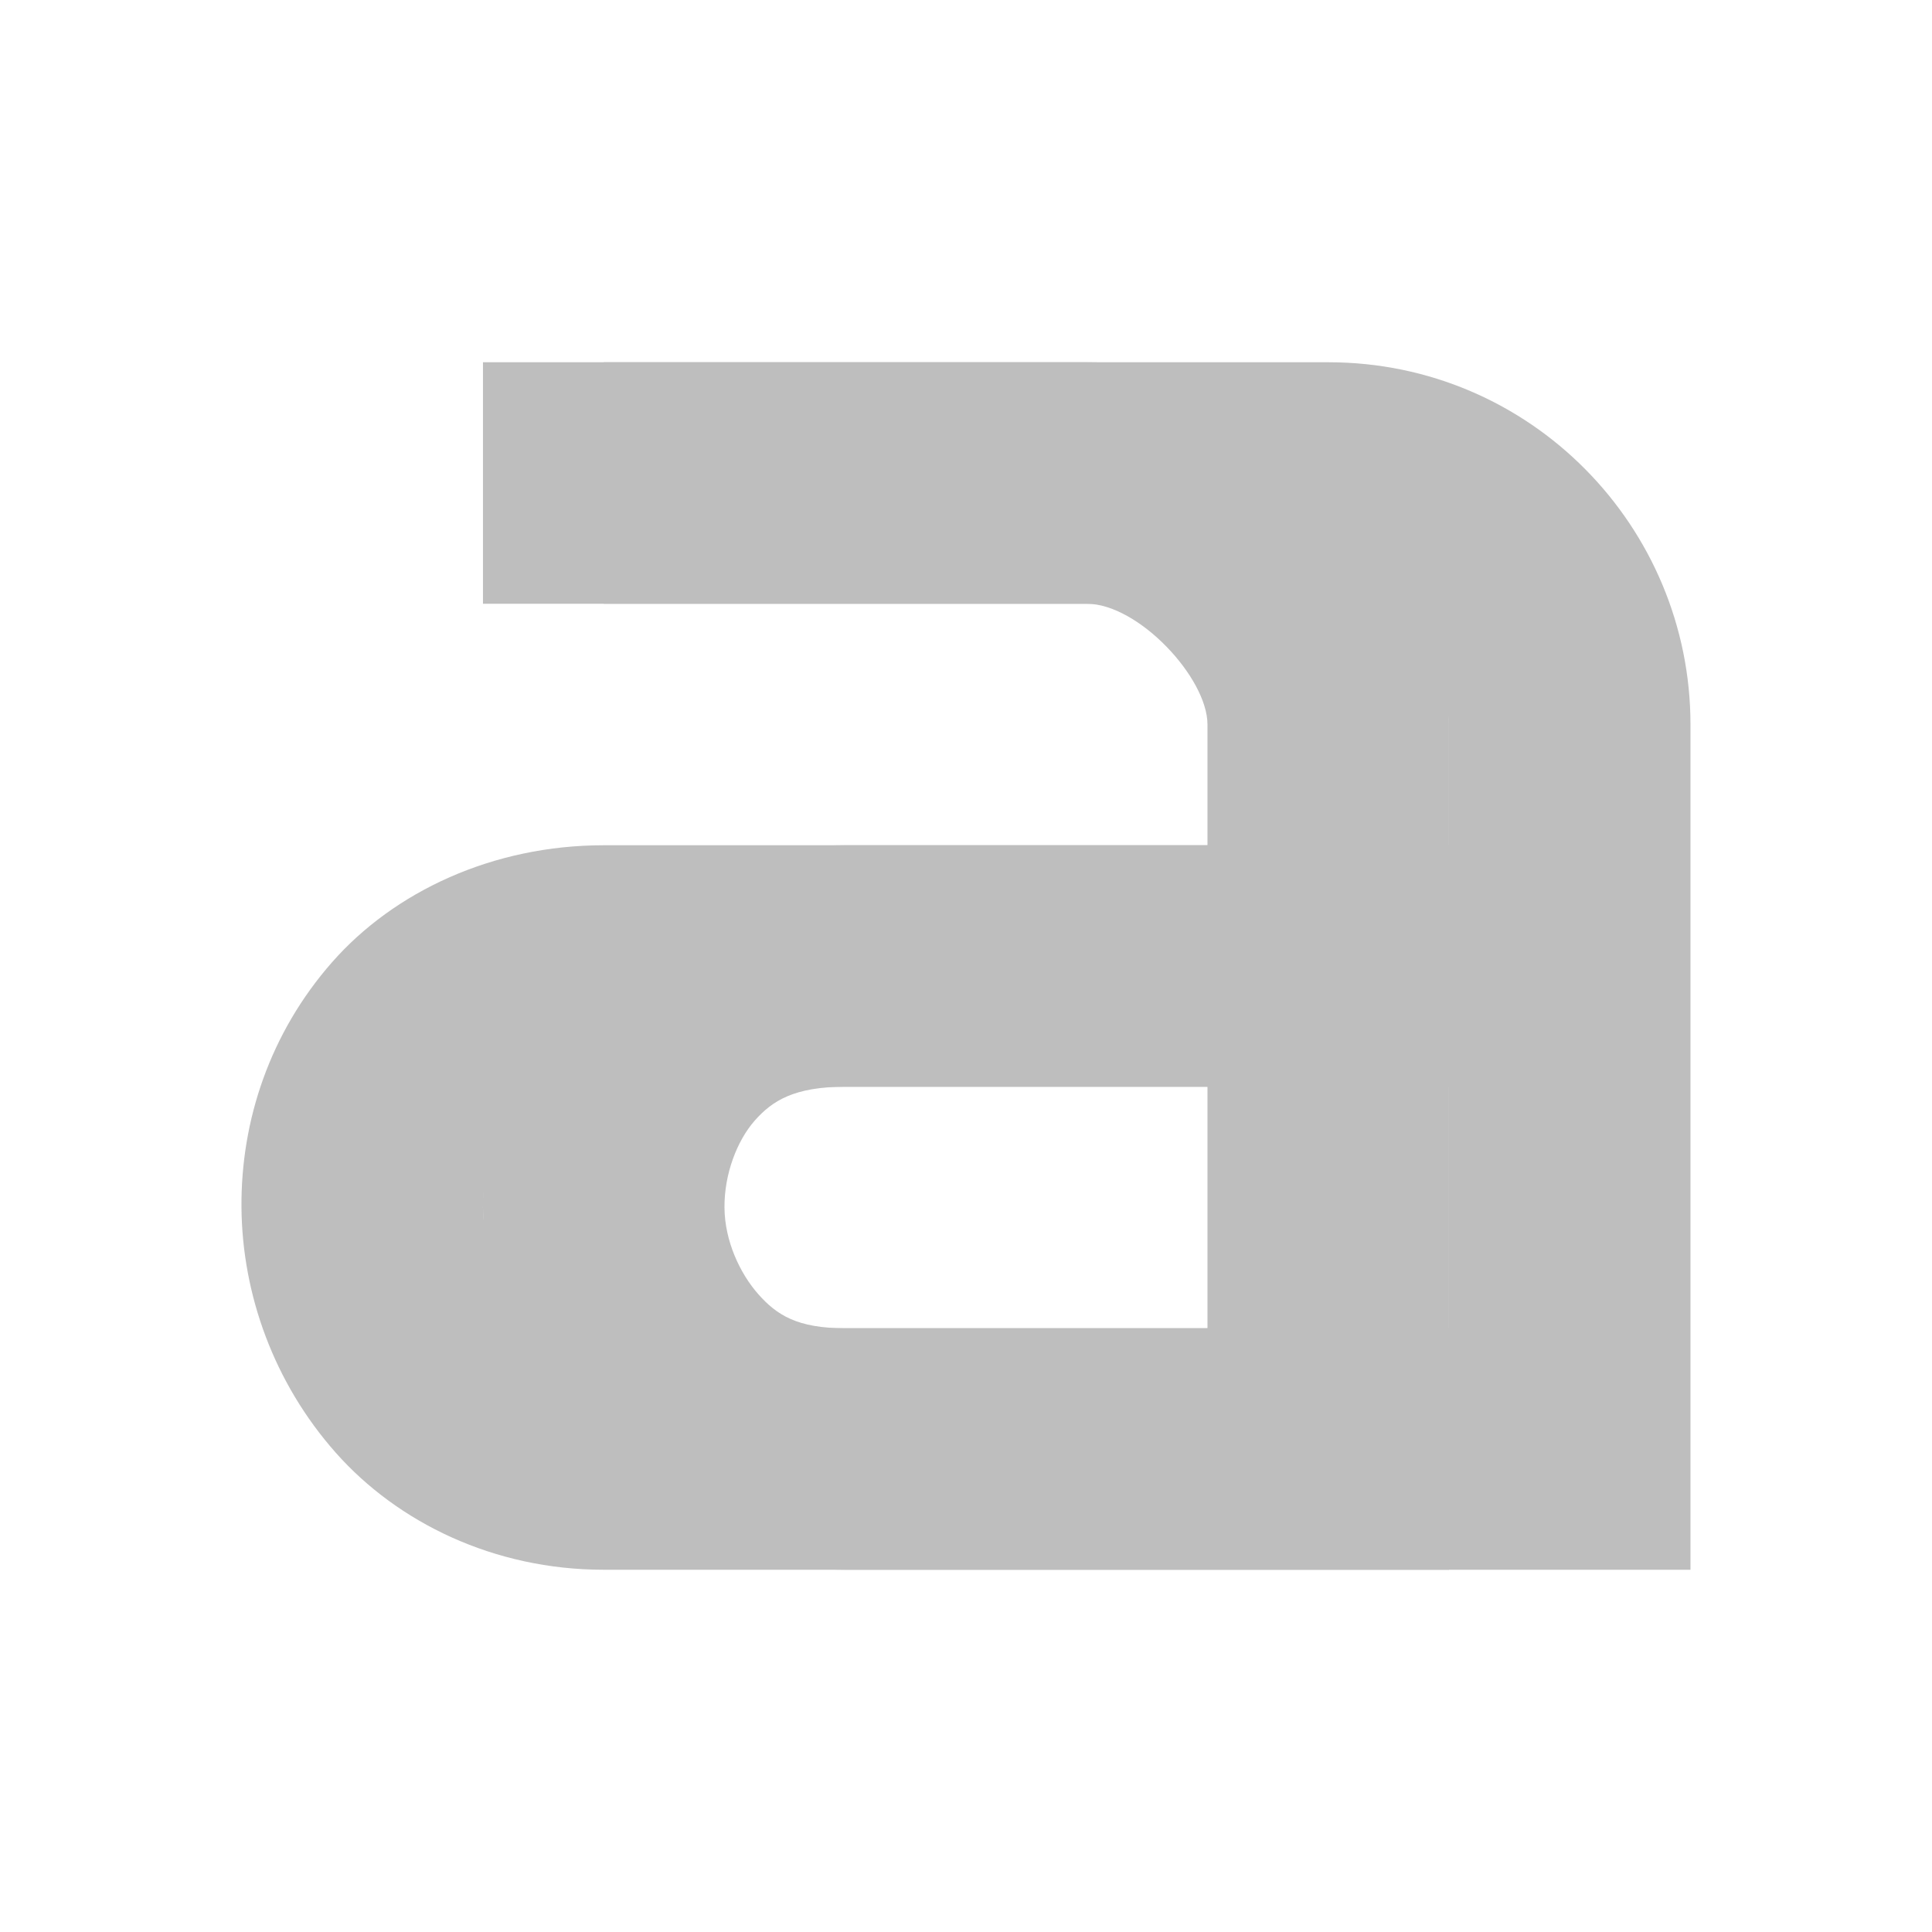
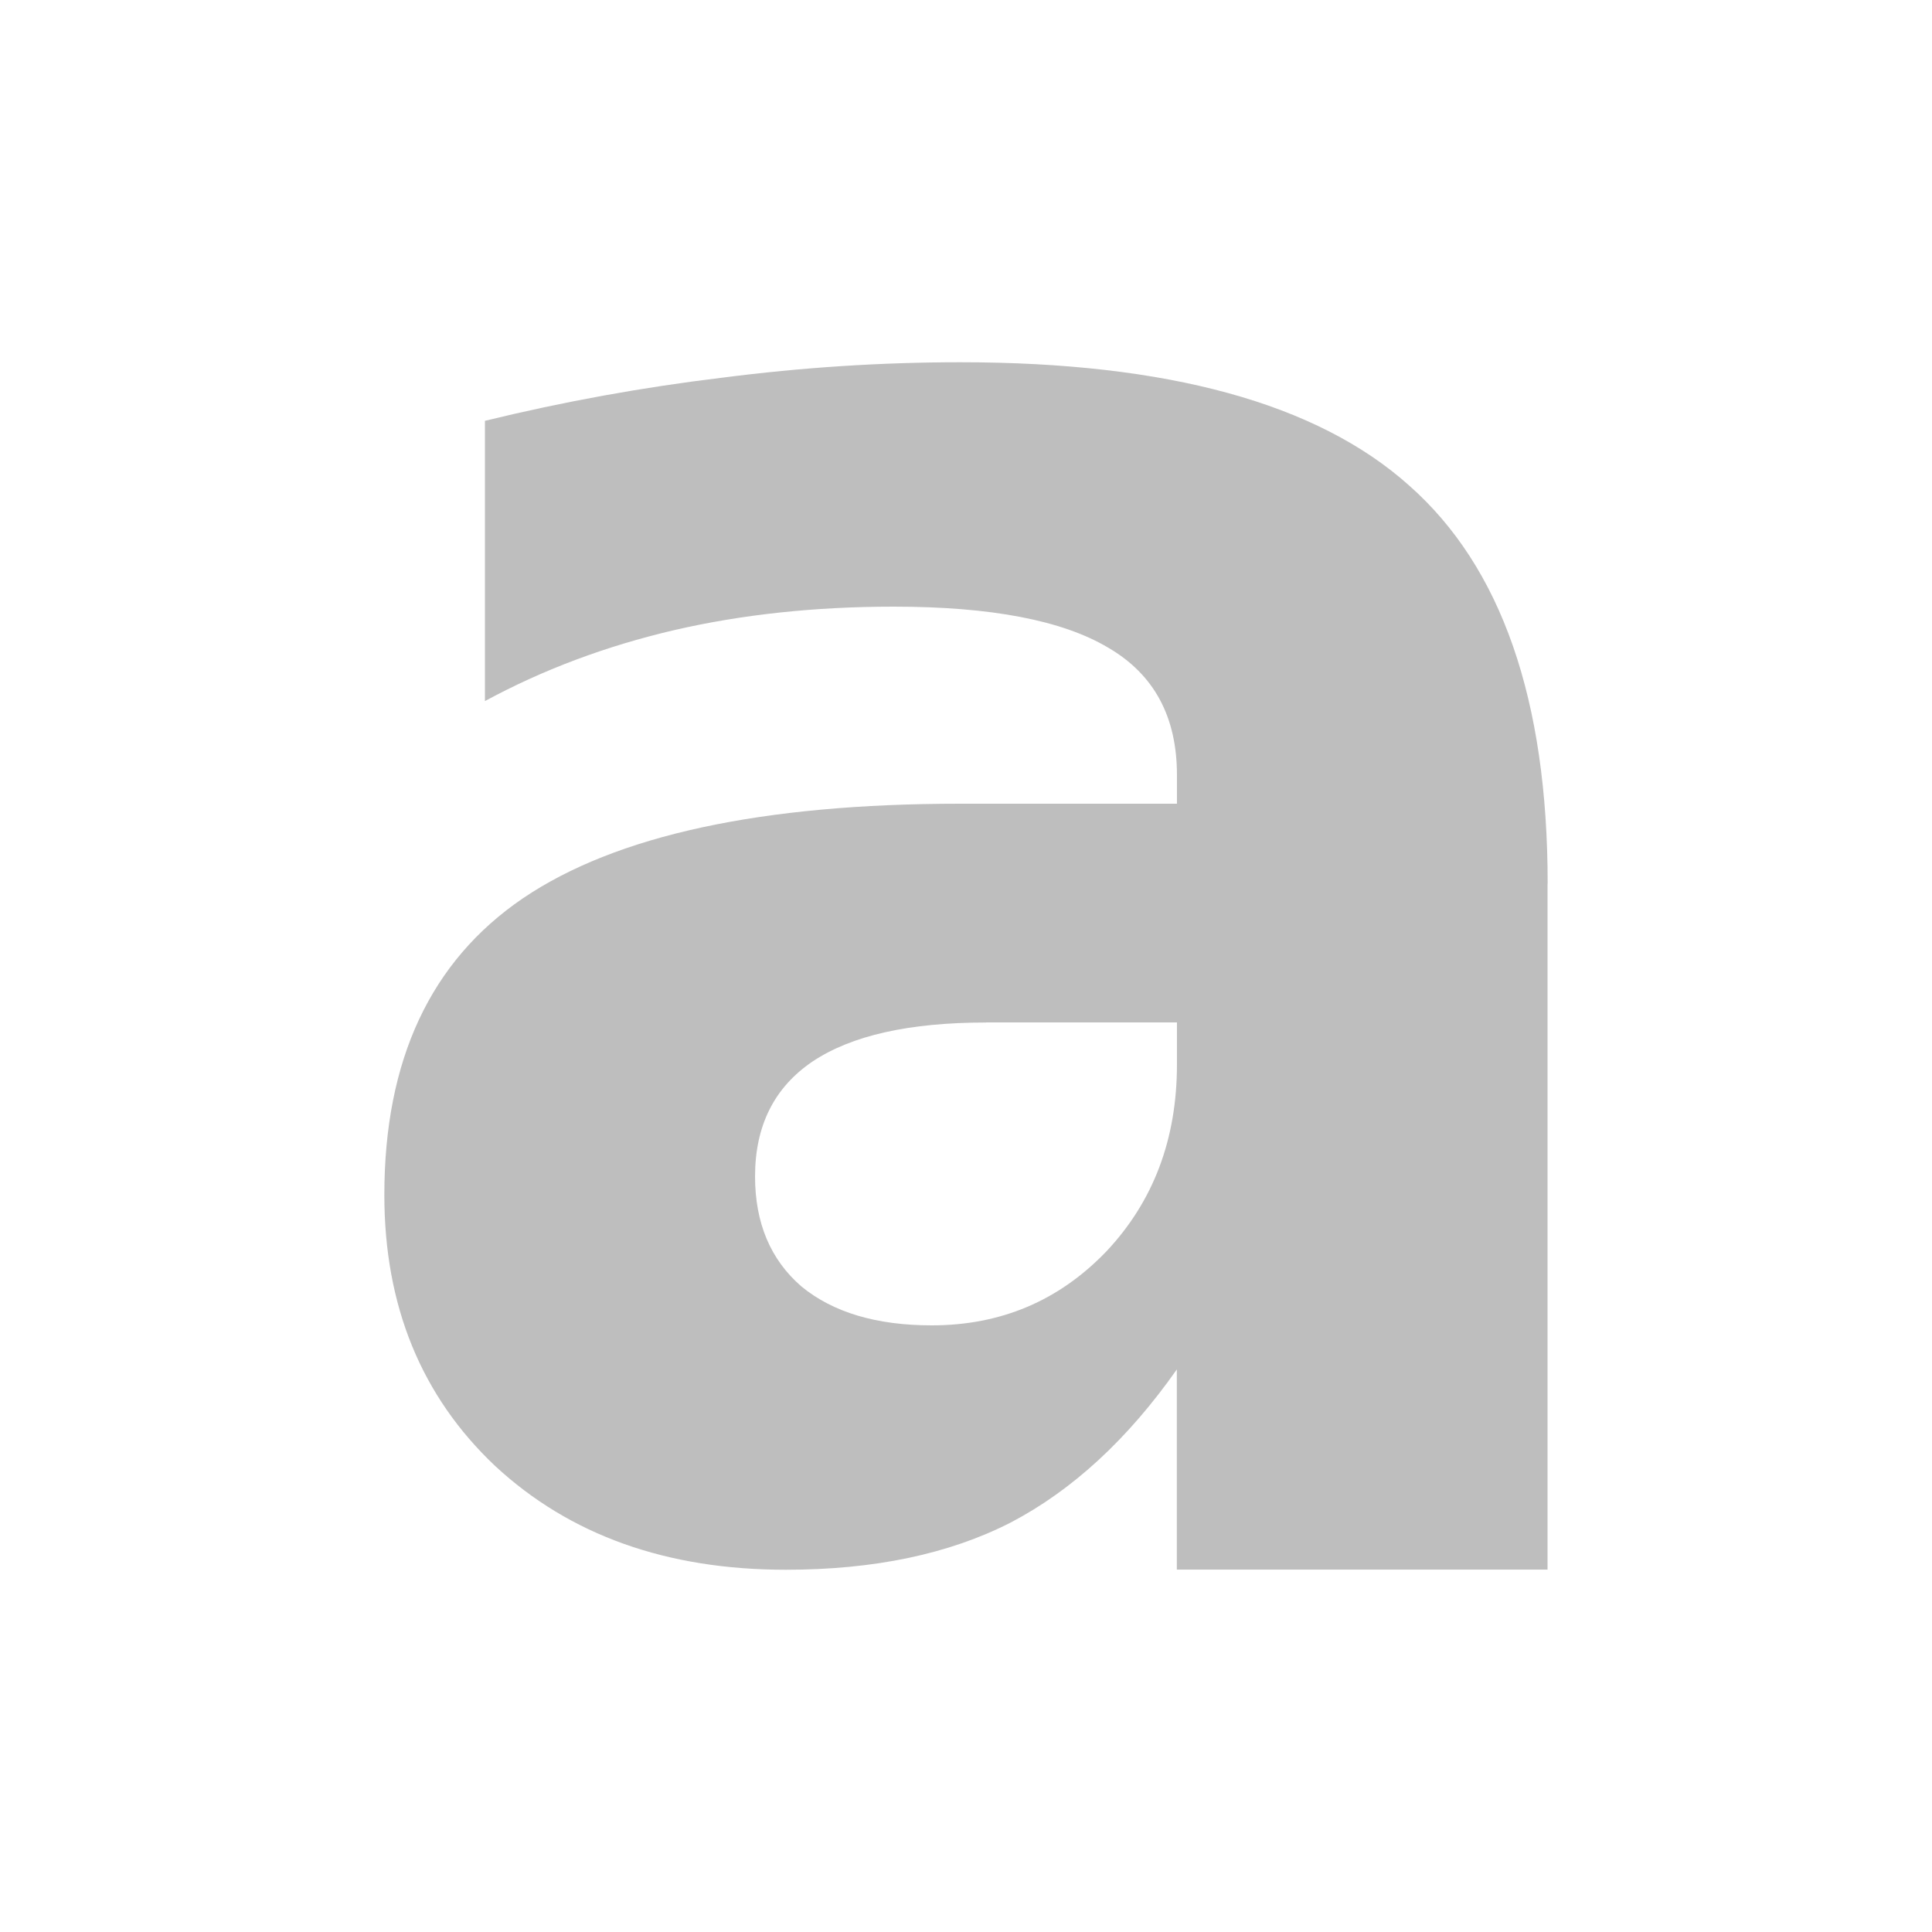
- <svg xmlns="http://www.w3.org/2000/svg" id="svg7384" version="1.1" height="16" width="16">
-   <defs id="defs7386" />
-   <g transform="translate(-160.0002,-706)" id="layer9" style="display:inline" />
-   <g transform="translate(-160.0002,-706)" id="layer10" />
-   <g transform="translate(-160.0002,-706)" id="layer11" />
-   <g transform="translate(-160.0002,-706)" id="layer12">
-     <path d="m 165,709 0,2 6,0 c 0.428,0 1,0.614 1,1 l 0,1 -5,0 c -0.919,0 -1.736,0.384 -2.25,0.969 -0.514,0.585 -0.756,1.311 -0.75,2.031 0.006,0.721 0.269,1.453 0.781,2.031 C 165.294,718.61 166.092,719 167,719 l 6,0 1,0 0,-1 0,-6 c 0,-1.634 -1.32,-3 -3,-3 l -6,0 z m 2,6 5,0 0,2 -5,0 c -0.398,0 -0.567,-0.11 -0.719,-0.281 C 166.129,716.547 166.002,716.279 166,716 c -0.002,-0.279 0.105,-0.554 0.25,-0.719 C 166.395,715.116 166.578,715 167,715 z" id="path11643-3-1" style="font-size:medium;font-style:normal;font-variant:normal;font-weight:normal;font-stretch:normal;text-indent:0;text-align:start;text-decoration:none;line-height:normal;letter-spacing:normal;word-spacing:normal;text-transform:none;direction:ltr;block-progression:tb;writing-mode:lr-tb;text-anchor:start;baseline-shift:baseline;color:#000000;fill:#bebebe;fill-opacity:1;stroke:none;stroke-width:2;marker:none;visibility:visible;display:inline;overflow:visible;enable-background:accumulate;font-family:Sans;-inkscape-font-specification:Sans" />
-     <path d="m 164,709 0,2 5,0 c 0.428,0 1,0.614 1,1 l 0,1 -5,0 c -0.919,0 -1.736,0.384 -2.25,0.969 -0.514,0.585 -0.756,1.311 -0.75,2.031 0.006,0.721 0.269,1.453 0.781,2.031 C 163.294,718.61 164.092,719 165,719 l 6,0 1,0 0,-1 0,-6 c 0,-1.634 -1.32,-3 -3,-3 l -5,0 z m 1,6 5,0 0,2 -5,0 c -0.398,0 -0.567,-0.11 -0.719,-0.281 C 164.129,716.547 164.002,716.279 164,716 c -0.002,-0.279 0.105,-0.554 0.25,-0.719 C 164.395,715.116 164.578,715 165,715 z" id="path11643-3-1-2" style="font-size:medium;font-style:normal;font-variant:normal;font-weight:normal;font-stretch:normal;text-indent:0;text-align:start;text-decoration:none;line-height:normal;letter-spacing:normal;word-spacing:normal;text-transform:none;direction:ltr;block-progression:tb;writing-mode:lr-tb;text-anchor:start;baseline-shift:baseline;color:#000000;fill:#bebebe;fill-opacity:1;stroke:none;stroke-width:2;marker:none;visibility:visible;display:inline;overflow:visible;enable-background:accumulate;font-family:Sans;-inkscape-font-specification:Sans" />
+ <svg xmlns="http://www.w3.org/2000/svg" width="16" height="16" id="svg2" version="1.0" style="display:inline">
+   <defs id="defs4" />
+   <g style="display:inline" id="layer1">
+     <path id="path3626" style="font-size:17.415px;font-style:normal;font-variant:normal;font-weight:bold;font-stretch:normal;text-align:start;line-height:125%;writing-mode:lr-tb;text-anchor:start;fill:#bebebe;fill-opacity:1;stroke:none;font-family:sans;-inkscape-font-specification:Abandoned Bitplane Bold" d="M 8.166,8.468 C 7.531,8.468 7.052,8.575 6.729,8.791 6.411,9.006 6.253,9.324 6.253,9.743 c -3.8e-6,0.385 0.128,0.689 0.383,0.91 0.261,0.215 0.621,0.323 1.08,0.323 0.573,2e-6 1.054,-0.204 1.446,-0.612 C 9.552,9.95 9.747,9.434 9.747,8.816 l 0,-0.349 -1.582,0 m 4.651,-1.148 0,5.68 -3.07,0 0,-1.658 C 9.339,11.92 8.88,12.342 8.37,12.609 7.86,12.87 7.239,13 6.508,13 5.521,13 4.719,12.714 4.101,12.141 3.489,11.563 3.183,10.815 3.183,9.896 3.183,8.779 3.565,7.96 4.331,7.439 5.102,6.917 6.309,6.656 7.953,6.656 l 1.794,0 0,-0.238 C 9.747,5.937 9.558,5.585 9.178,5.364 8.798,5.137 8.205,5.024 7.401,5.024 6.749,5.024 6.142,5.089 5.581,5.219 5.02,5.35 4.498,5.545 4.016,5.806 l 0,-2.321 C 4.668,3.326 5.323,3.207 5.98,3.128 6.638,3.043 7.296,3 7.953,3 c 1.718,9.7e-6 2.956,0.34 3.716,1.02 0.765,0.675 1.148,1.774 1.148,3.299" />
  </g>
-   <g transform="translate(-160.0002,-706)" id="layer13" />
-   <g transform="translate(-160.0002,-706)" id="layer14" />
-   <g transform="translate(-160.0002,-706)" id="layer15" style="display:inline" />
-   <g transform="translate(-160.0002,-706)" id="g4953" style="display:inline" />
</svg>
